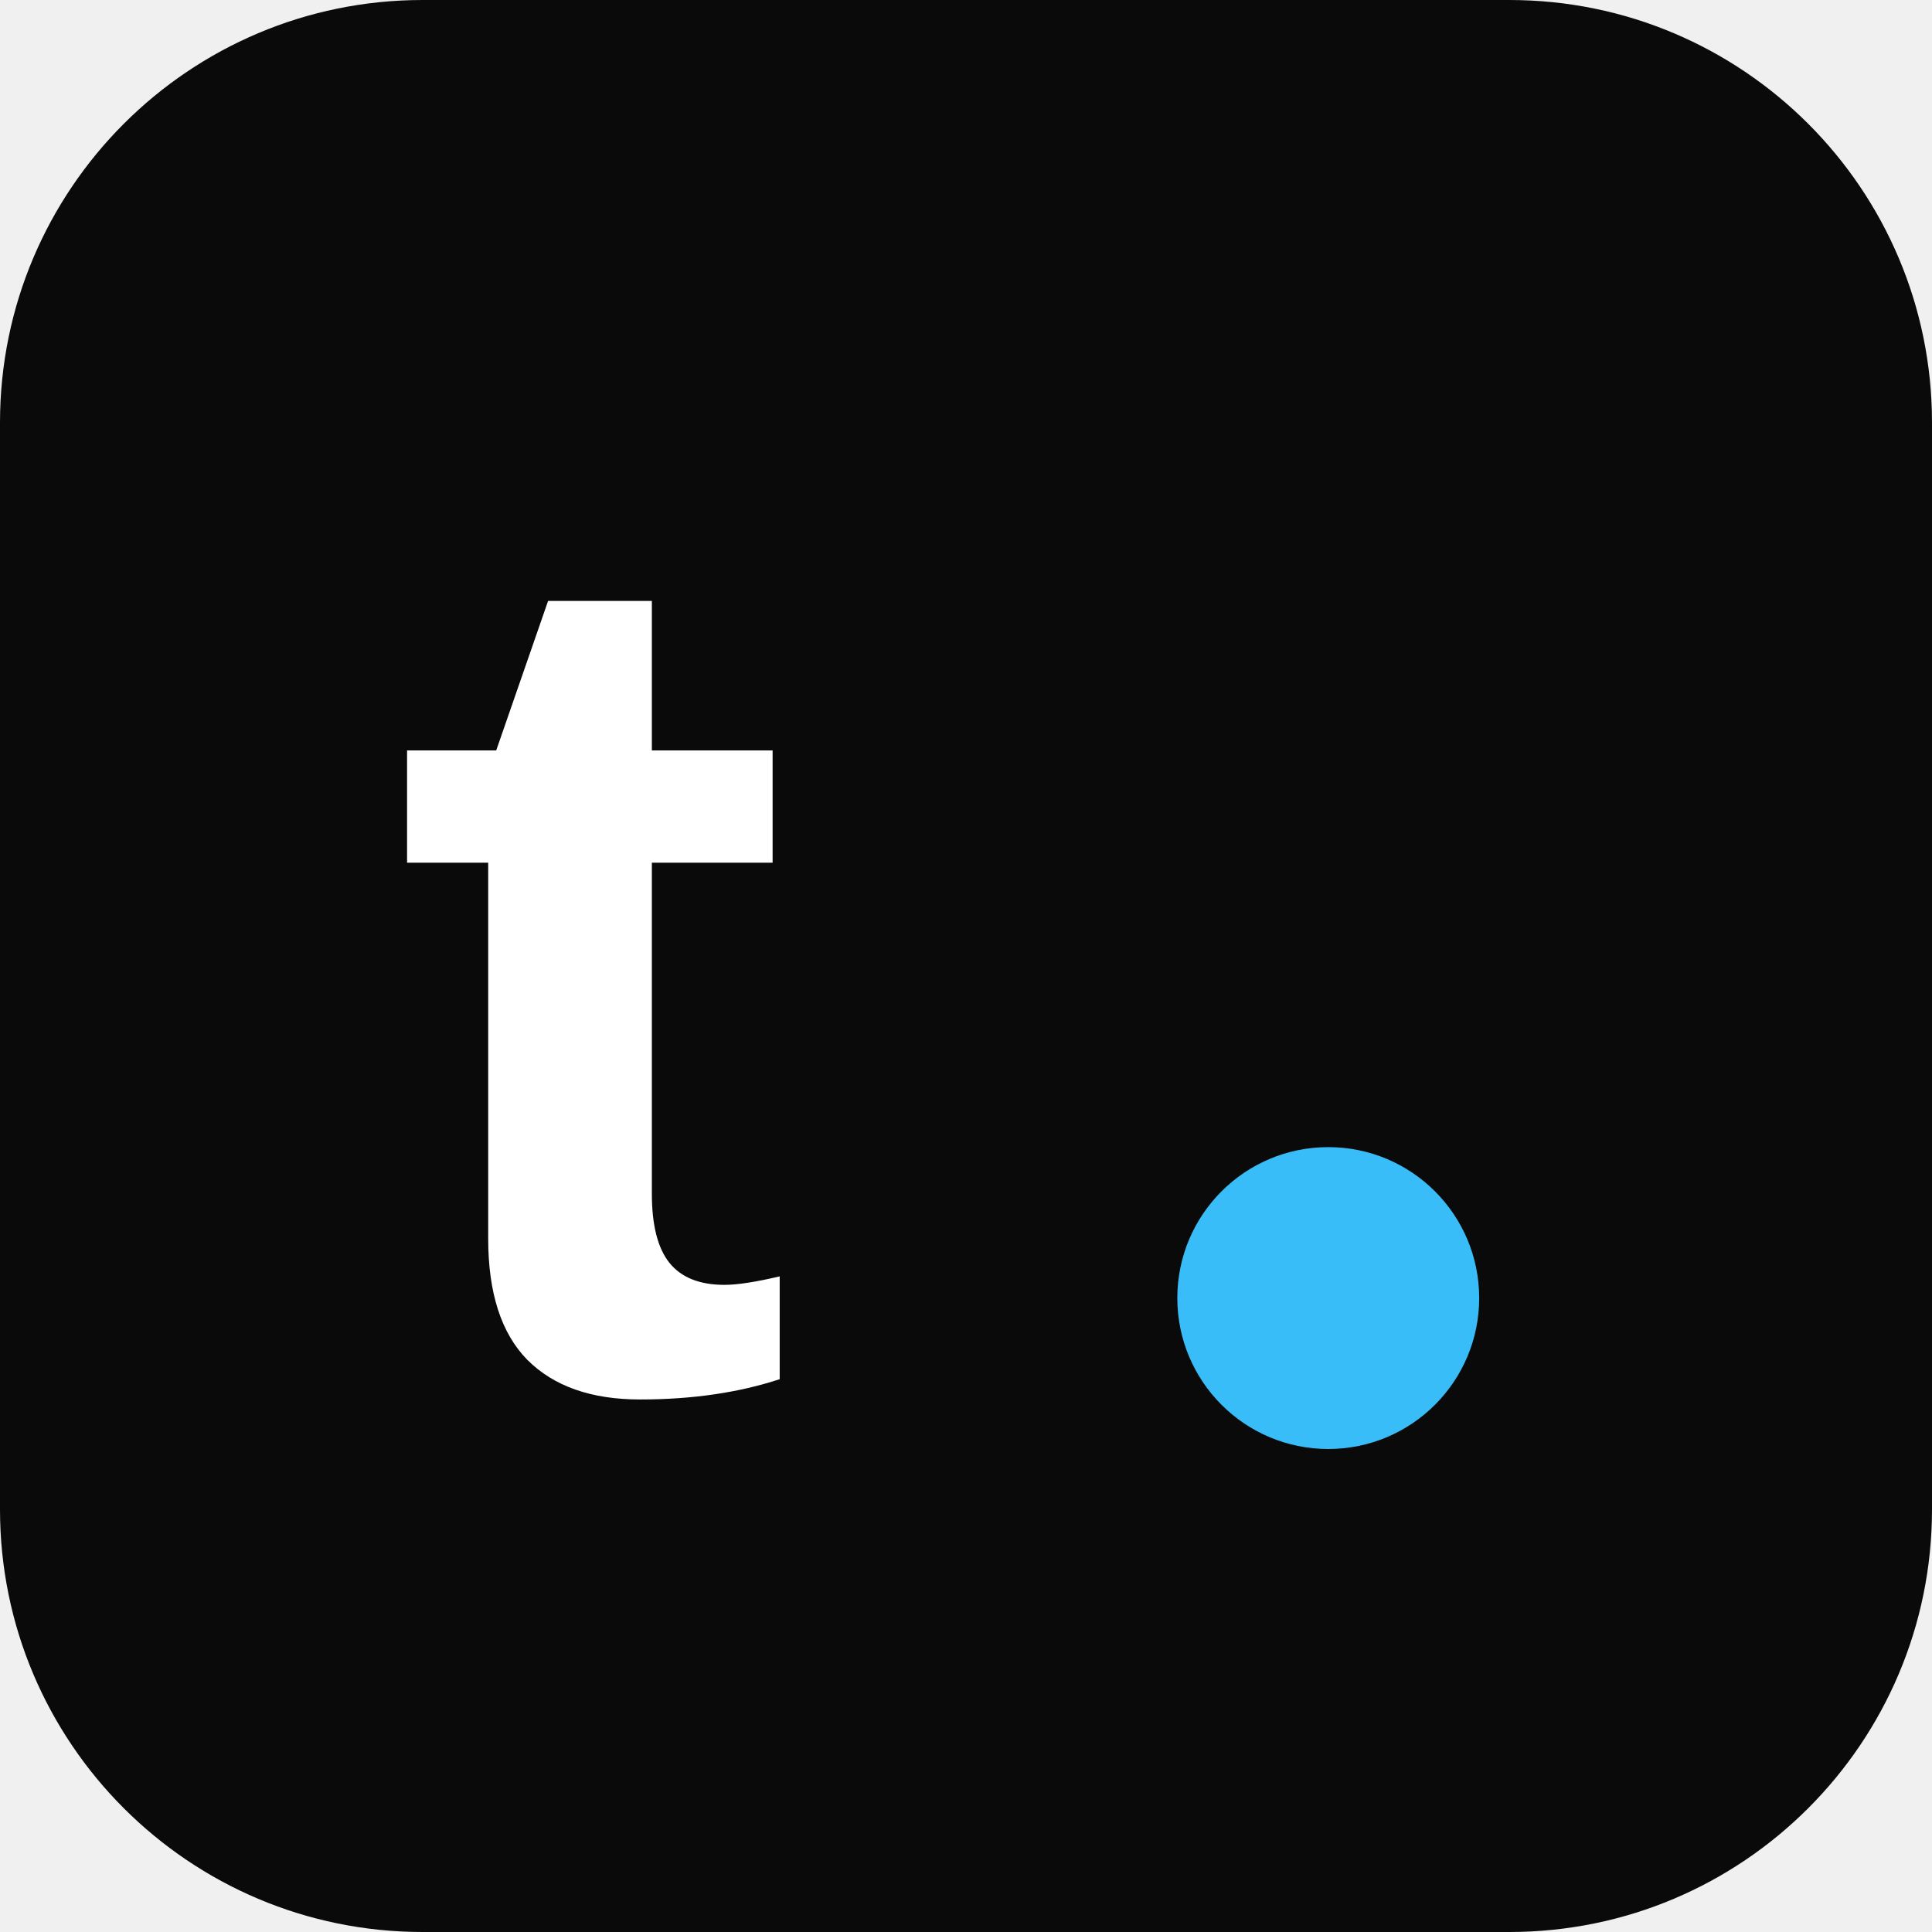
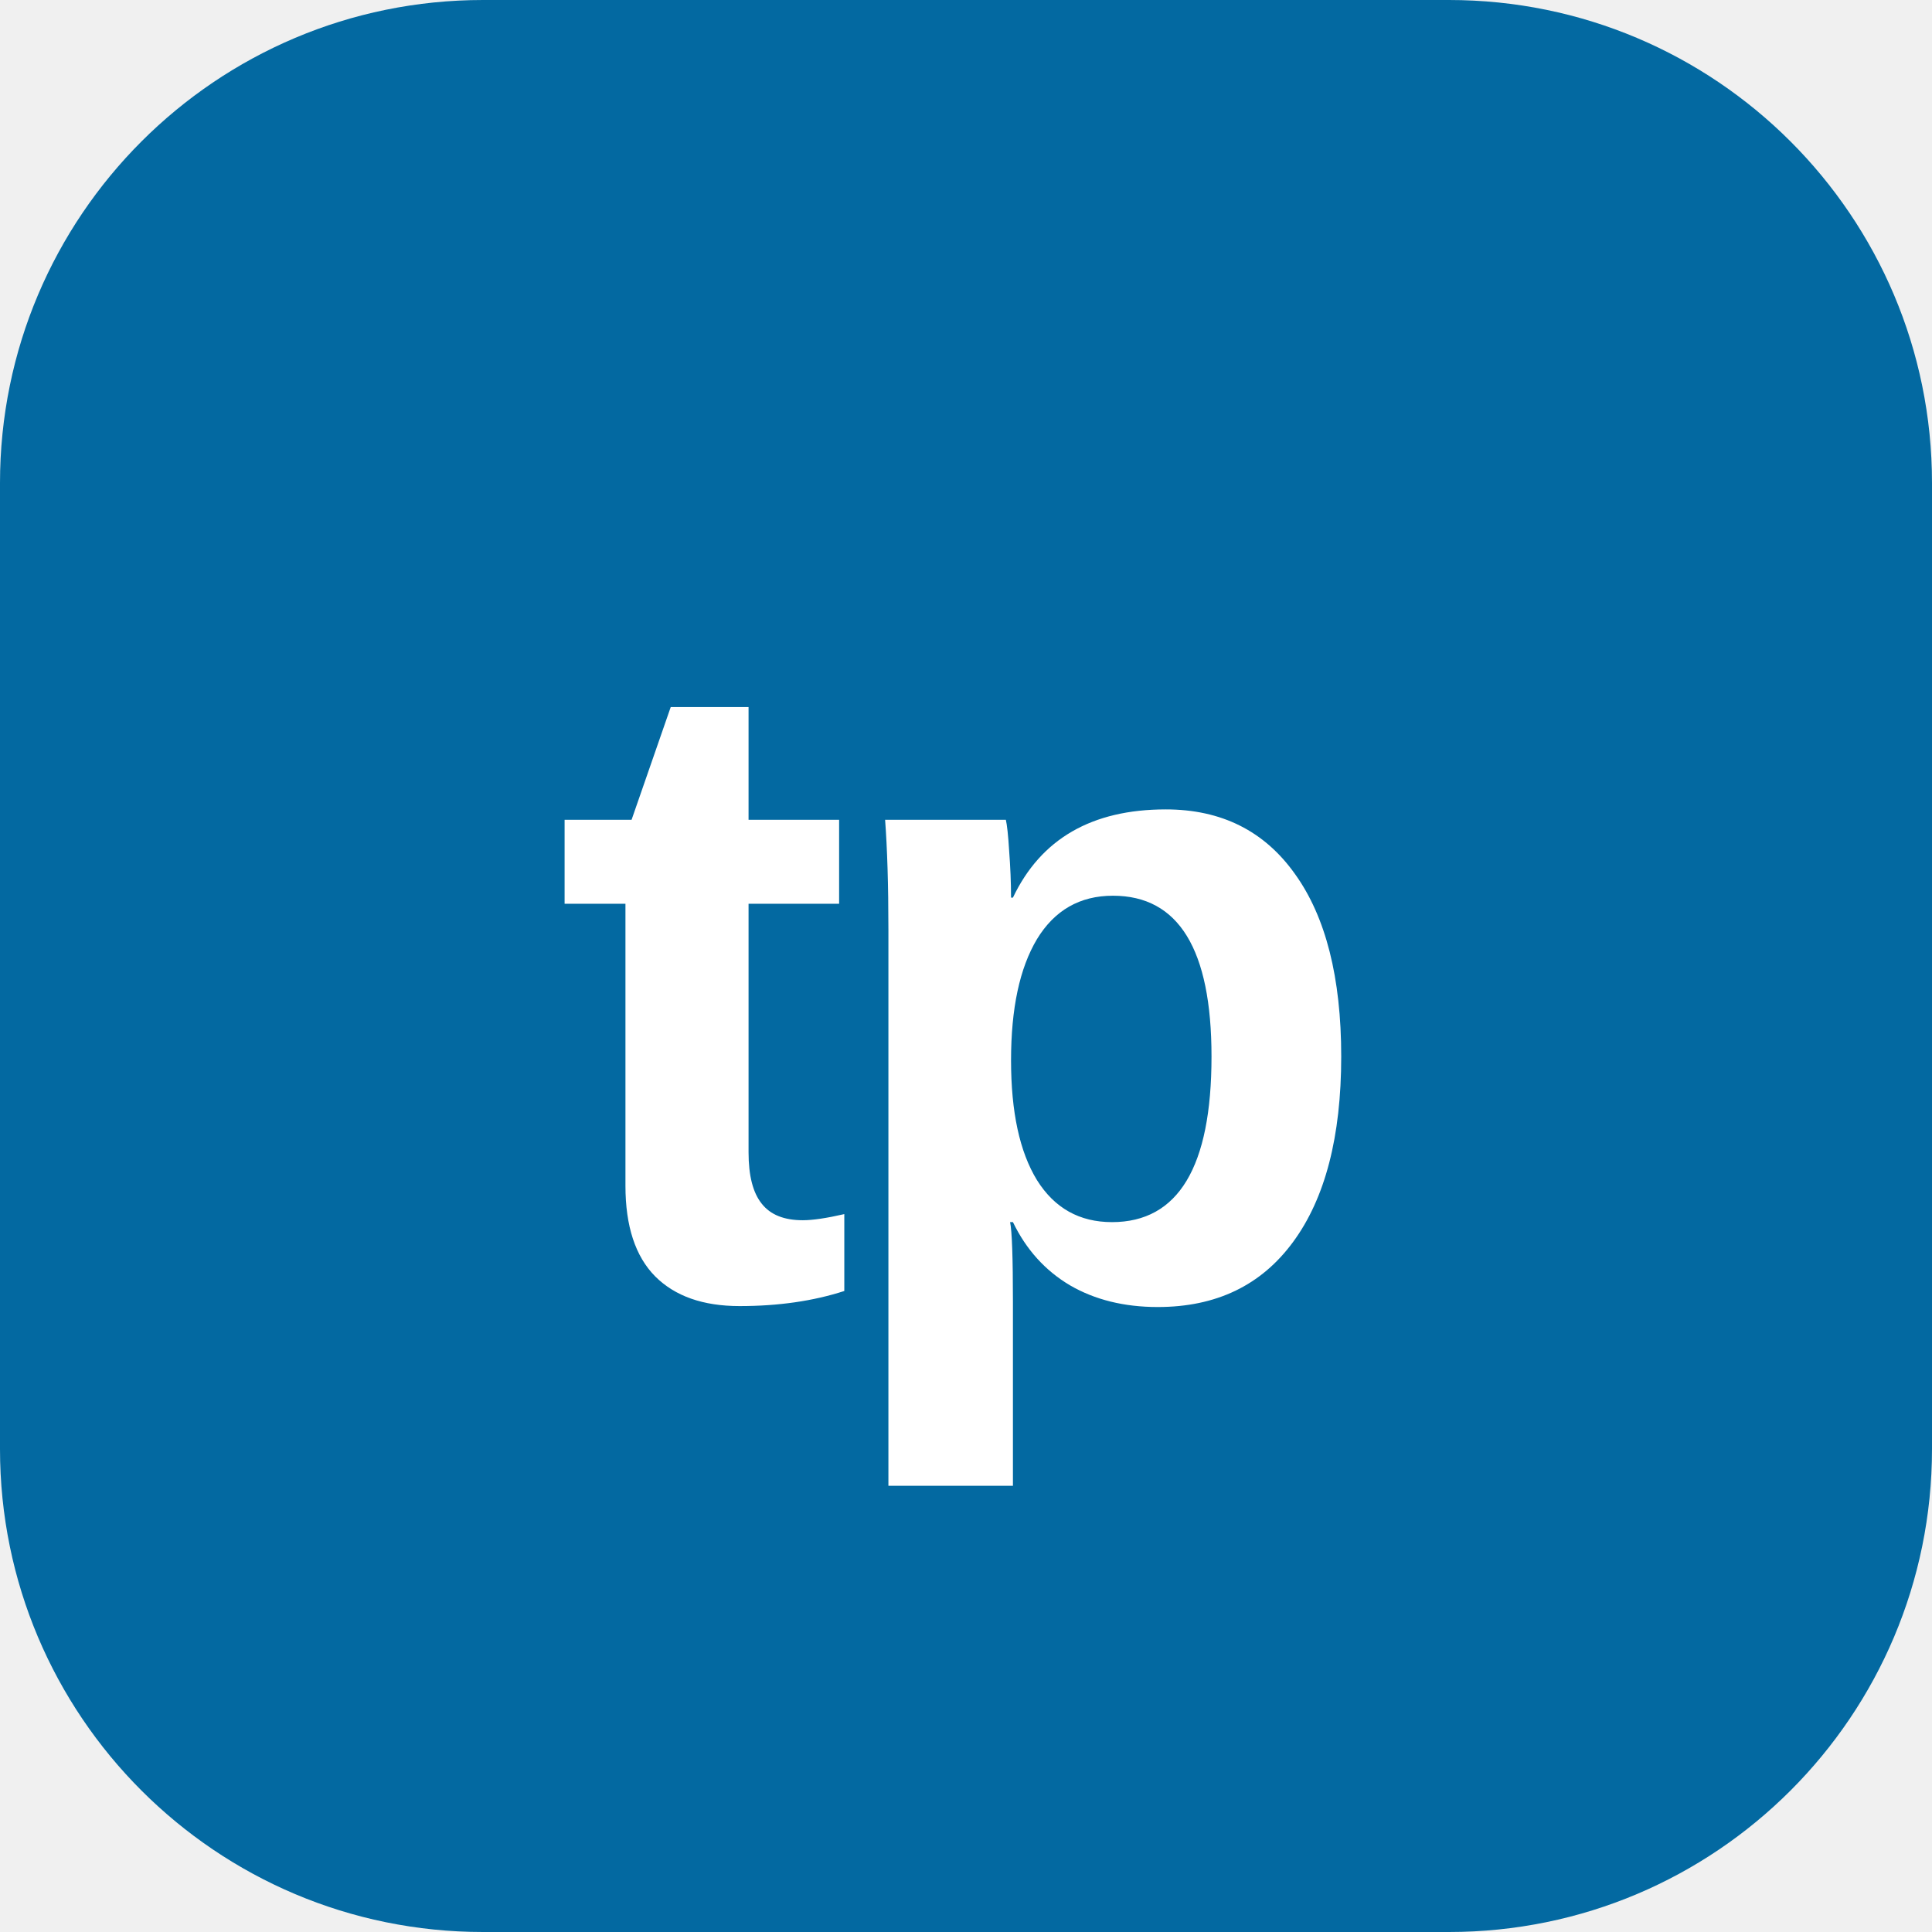
<svg xmlns="http://www.w3.org/2000/svg" viewBox="0 0 64 64">
-   <rect width="64" height="64" rx="14" fill="#0a0a0a" />
-   <text x="13" y="46" font-family="Arial, Helvetica, sans-serif" font-weight="700" font-size="40" fill="#fff">t</text>
-   <circle cx="44" cy="43" r="5" fill="#38bdf8" />
+   <rect width="64" height="64" rx="16" fill="#0369a1" />
+   <text x="32" y="43" text-anchor="middle" font-family="Arial, Helvetica, sans-serif" font-weight="700" font-size="30" letter-spacing="-1" fill="#fff">tp</text>
</svg>
